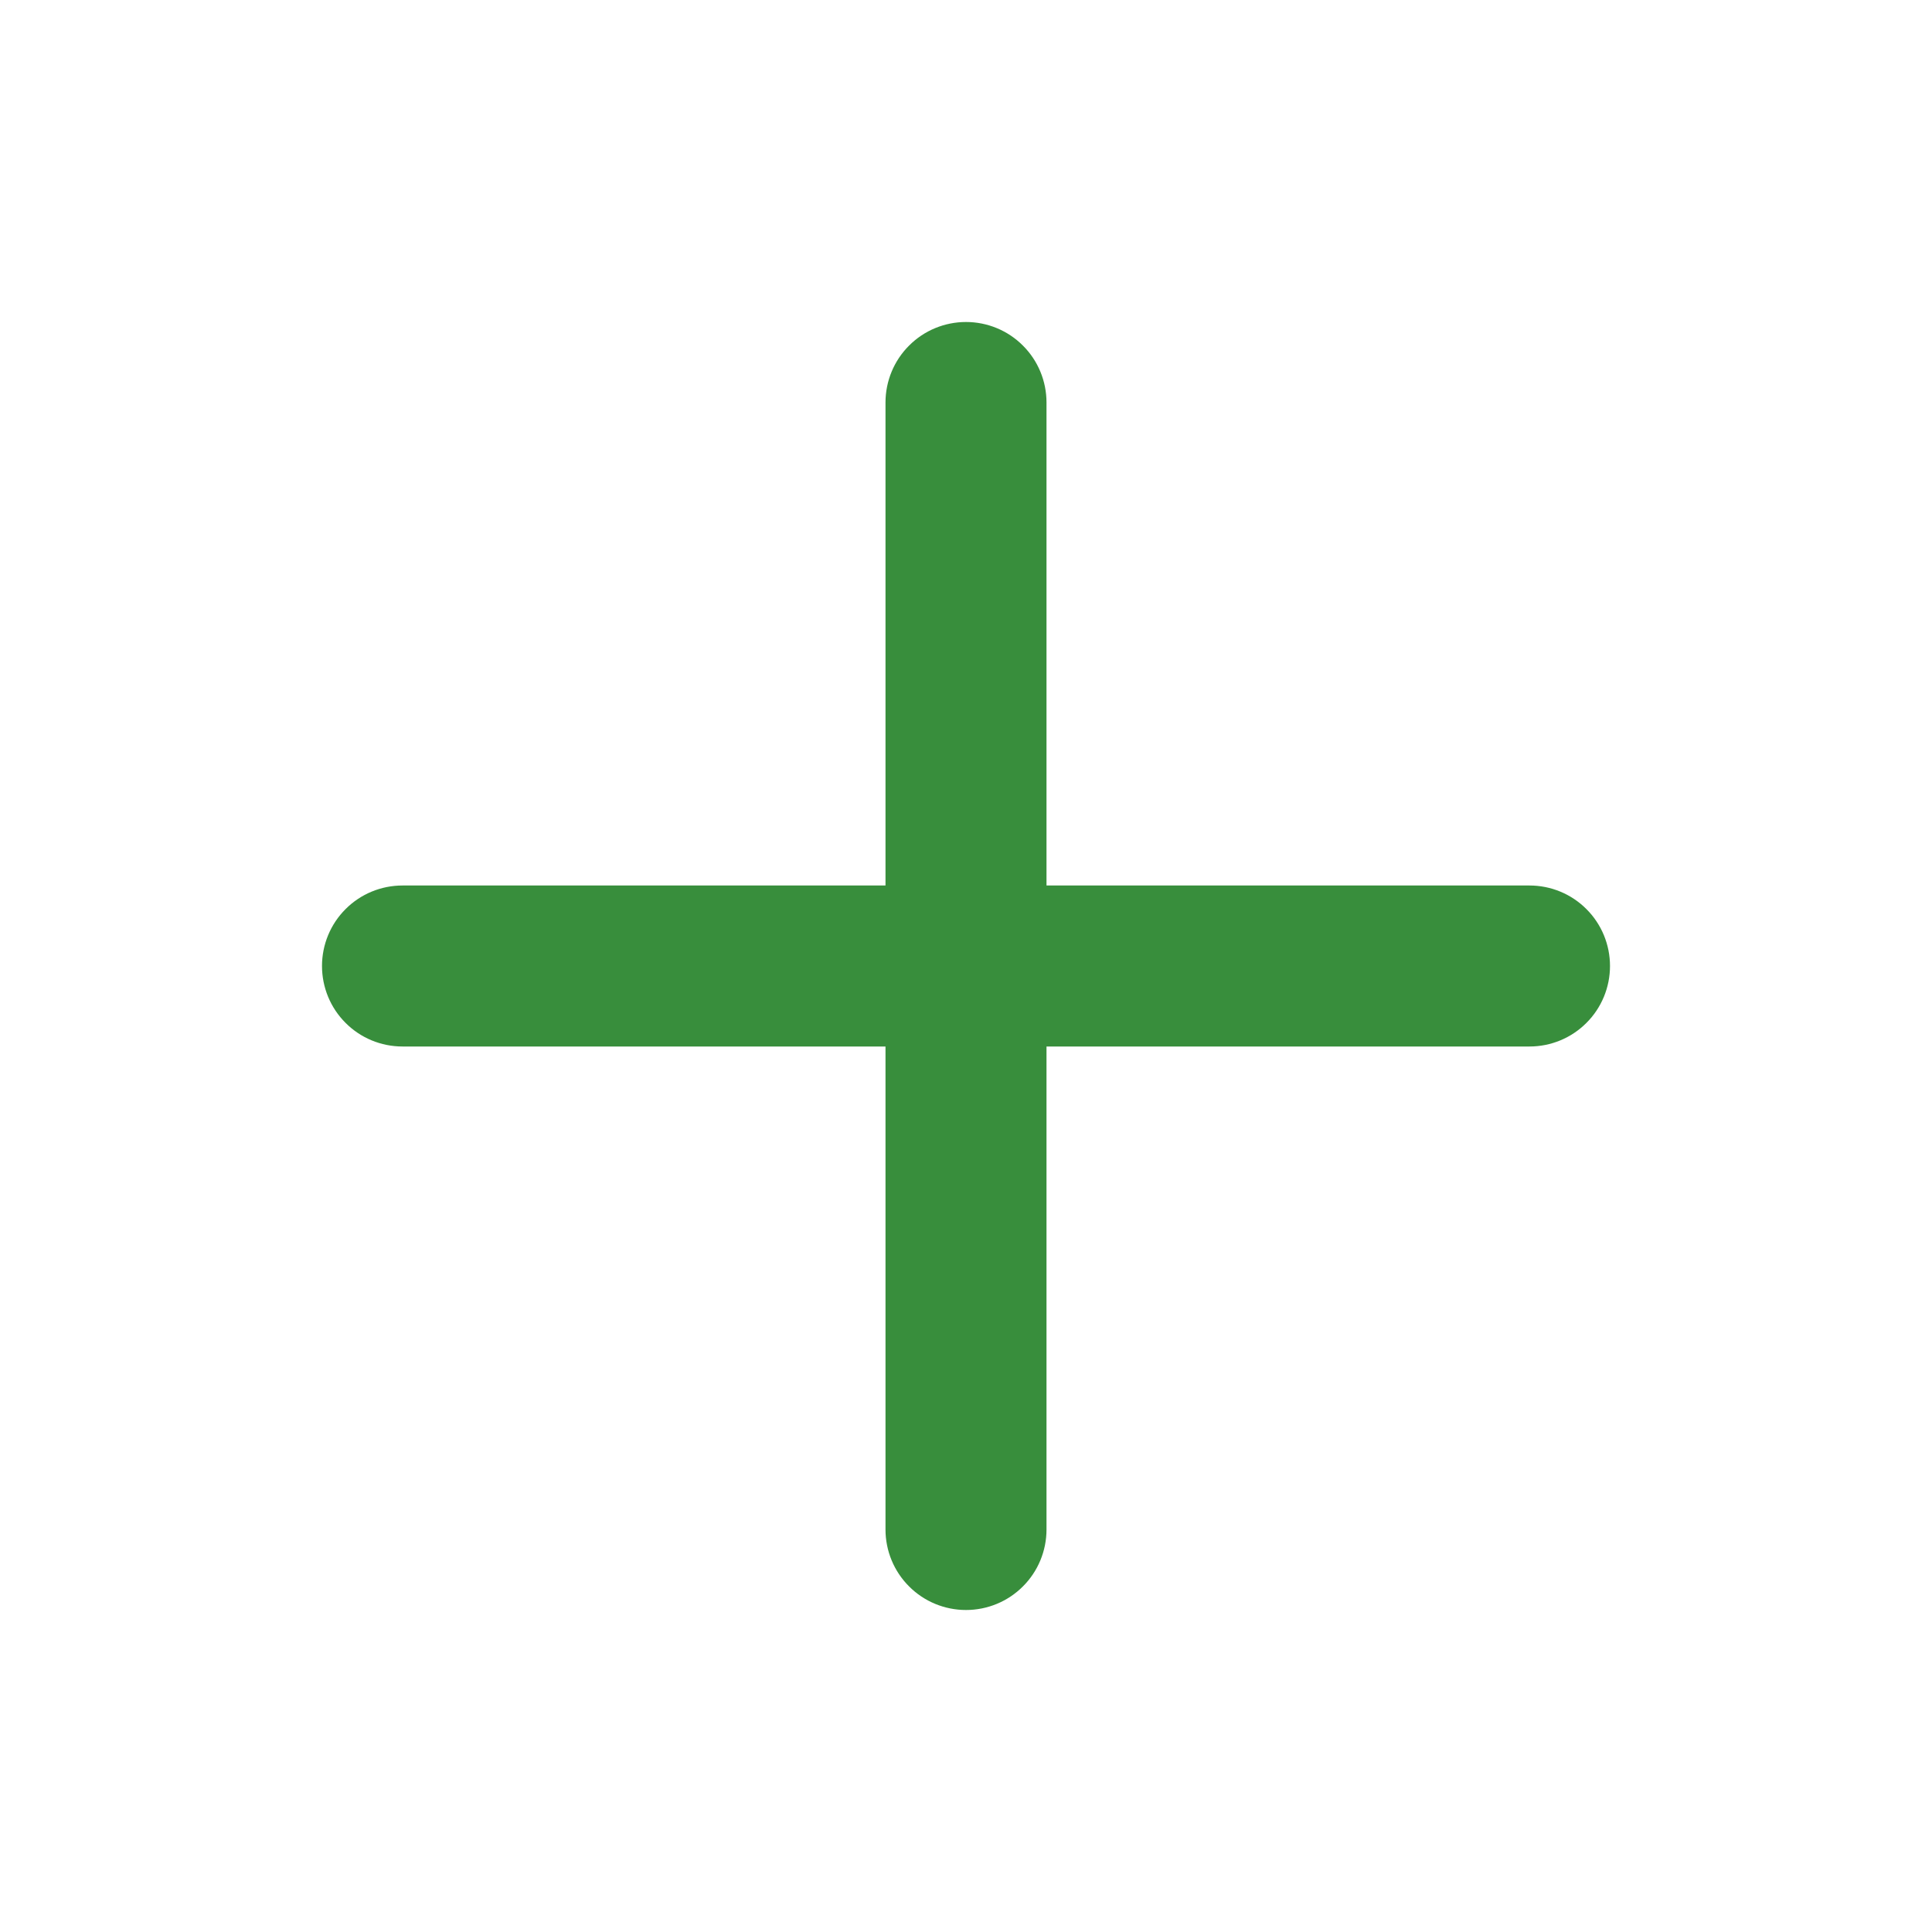
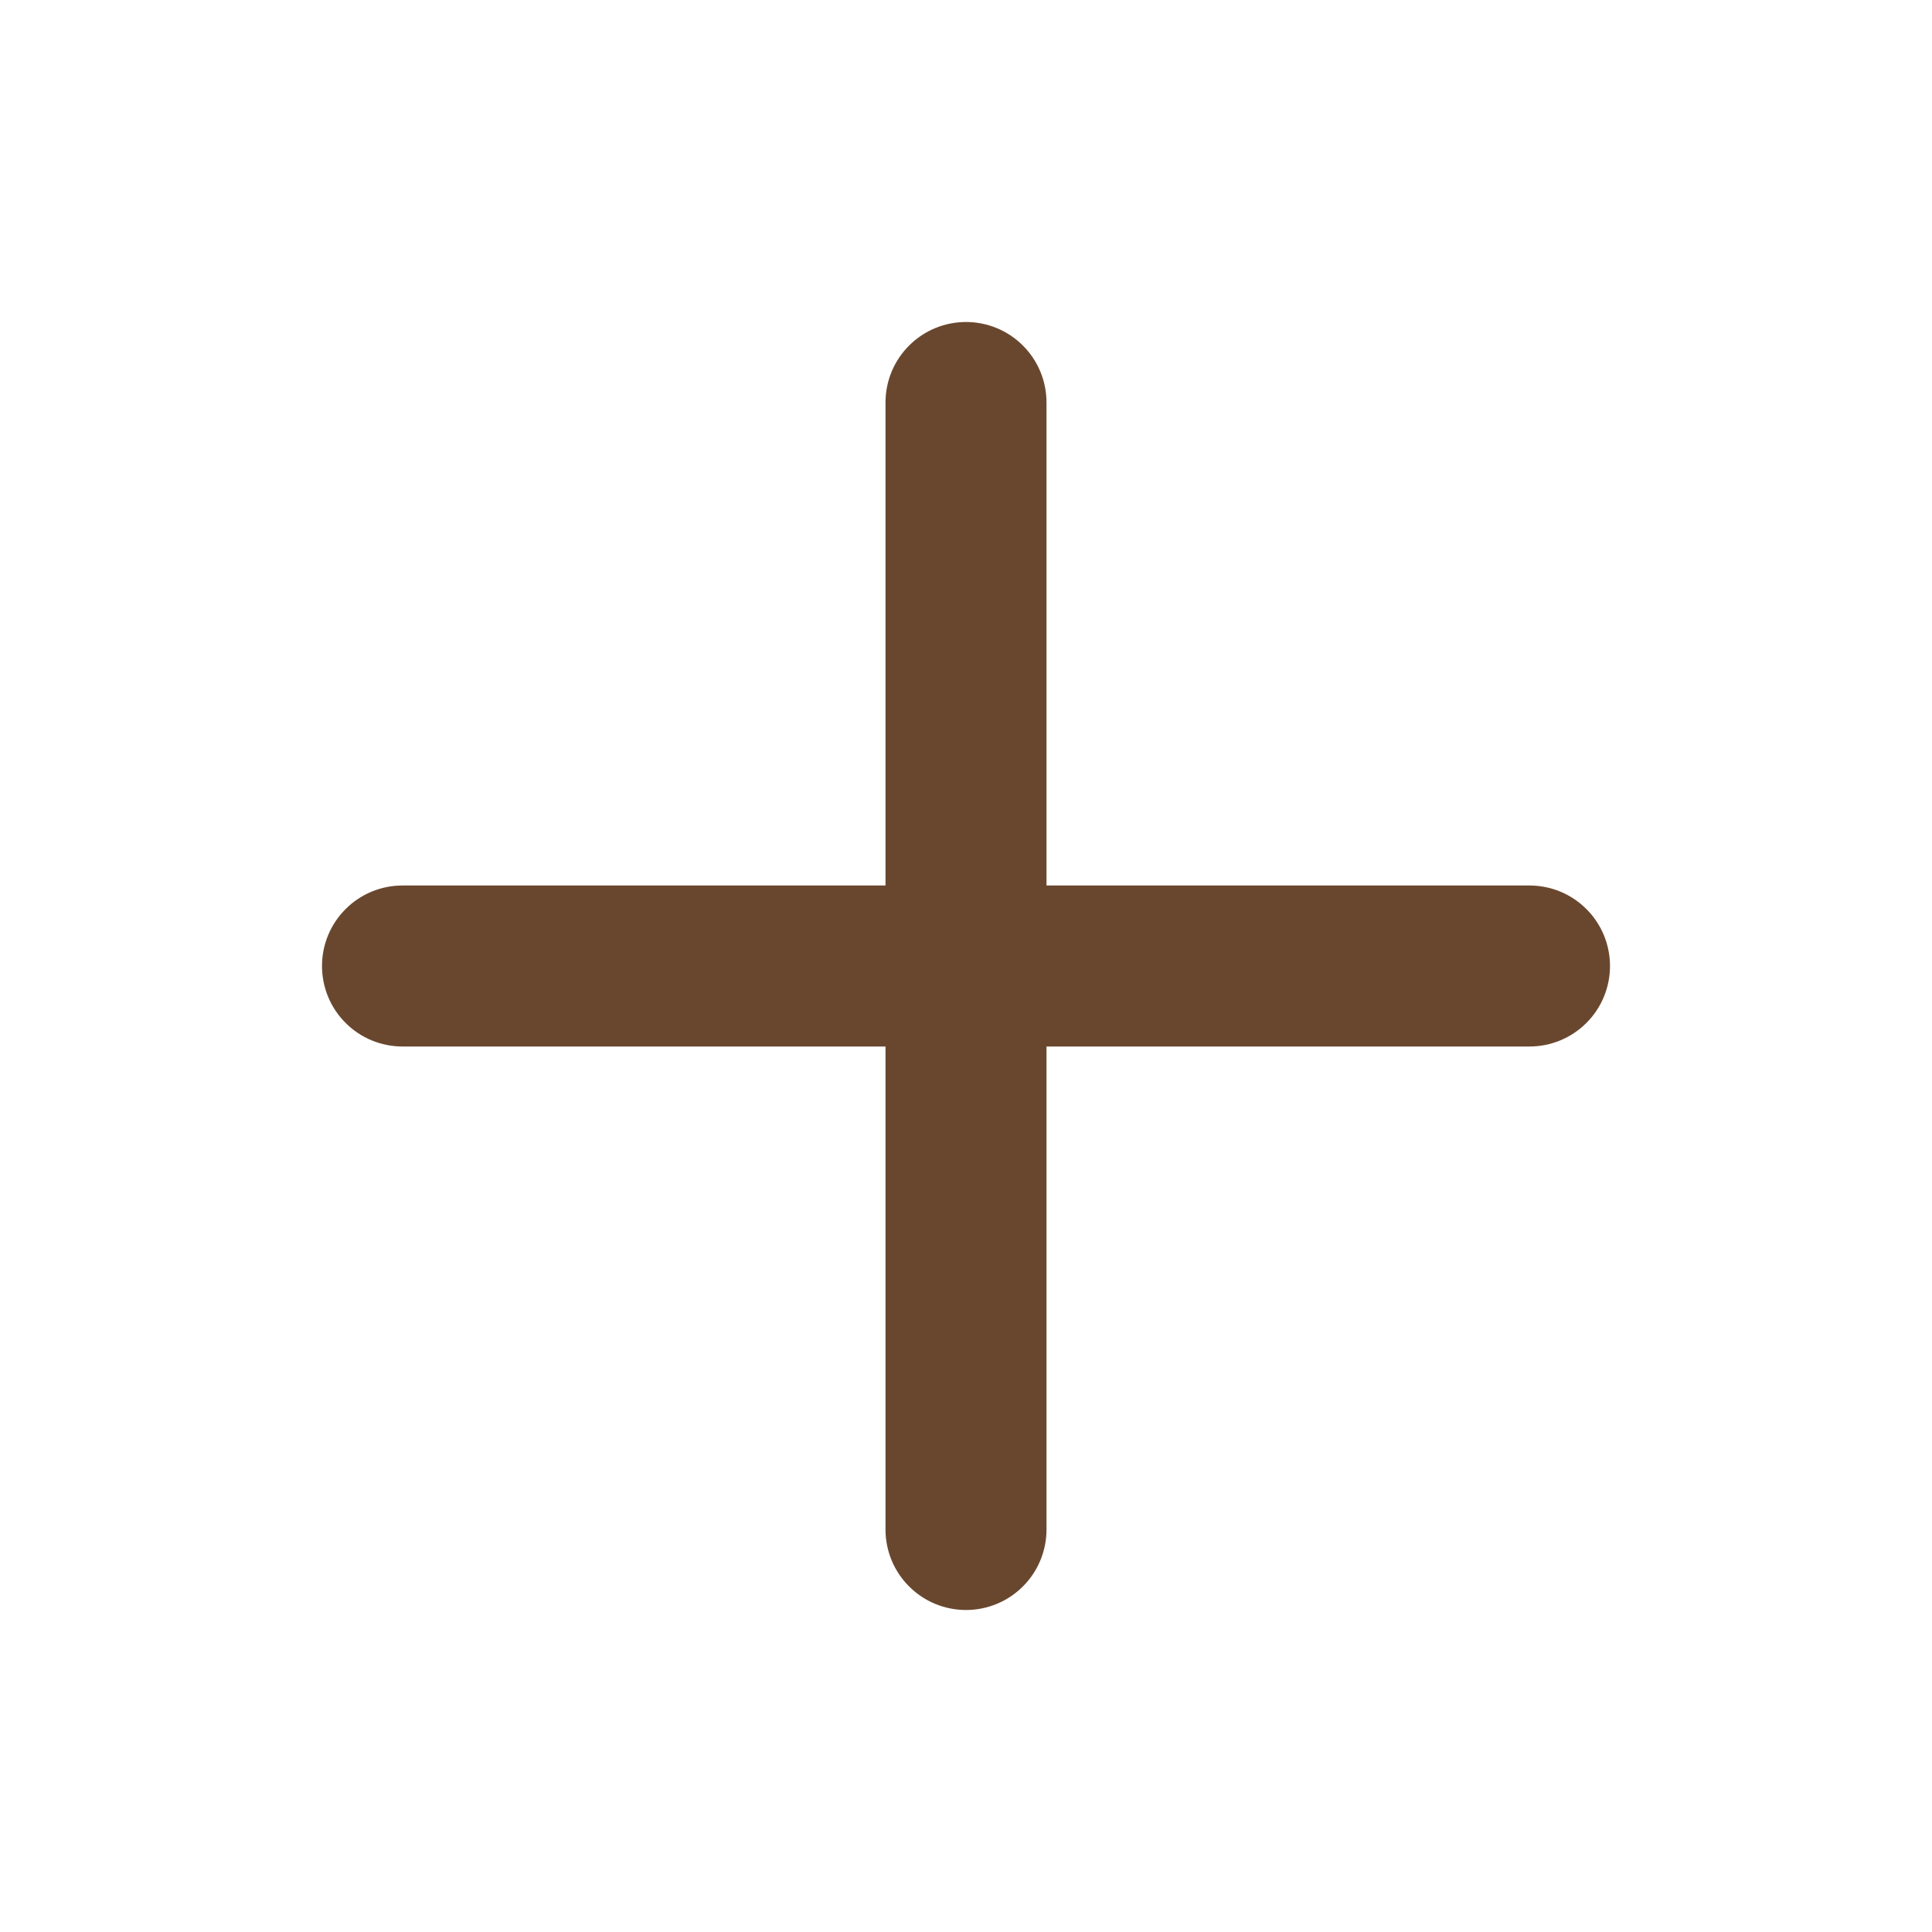
<svg xmlns="http://www.w3.org/2000/svg" width="24" height="24" viewBox="0 0 24 24" fill="none">
  <g id="Plus / 24 / Outline">
-     <path id="Vector" d="M19 11H13V5C13 4.735 12.895 4.48 12.707 4.293C12.52 4.105 12.265 4 12 4C11.735 4 11.48 4.105 11.293 4.293C11.105 4.48 11 4.735 11 5V11H5C4.735 11 4.48 11.105 4.293 11.293C4.105 11.48 4 11.735 4 12C4 12.265 4.105 12.52 4.293 12.707C4.48 12.895 4.735 13 5 13H11V19C11 19.265 11.105 19.52 11.293 19.707C11.48 19.895 11.735 20 12 20C12.265 20 12.52 19.895 12.707 19.707C12.895 19.52 13 19.265 13 19V13H19C19.265 13 19.52 12.895 19.707 12.707C19.895 12.52 20 12.265 20 12C20 11.735 19.895 11.48 19.707 11.293C19.52 11.105 19.265 11 19 11Z" fill="#388E3C" />
+     <path id="Vector" d="M19 11H13V5C13 4.735 12.895 4.48 12.707 4.293C12.52 4.105 12.265 4 12 4C11.735 4 11.48 4.105 11.293 4.293C11.105 4.48 11 4.735 11 5V11H5C4.735 11 4.48 11.105 4.293 11.293C4.105 11.48 4 11.735 4 12C4 12.265 4.105 12.52 4.293 12.707C4.48 12.895 4.735 13 5 13H11V19C11 19.265 11.105 19.52 11.293 19.707C11.48 19.895 11.735 20 12 20C12.265 20 12.52 19.895 12.707 19.707C12.895 19.52 13 19.265 13 19V13H19C19.265 13 19.52 12.895 19.707 12.707C19.895 12.52 20 12.265 20 12C20 11.735 19.895 11.48 19.707 11.293C19.52 11.105 19.265 11 19 11Z" fill="#69472E" />
  </g>
</svg>
